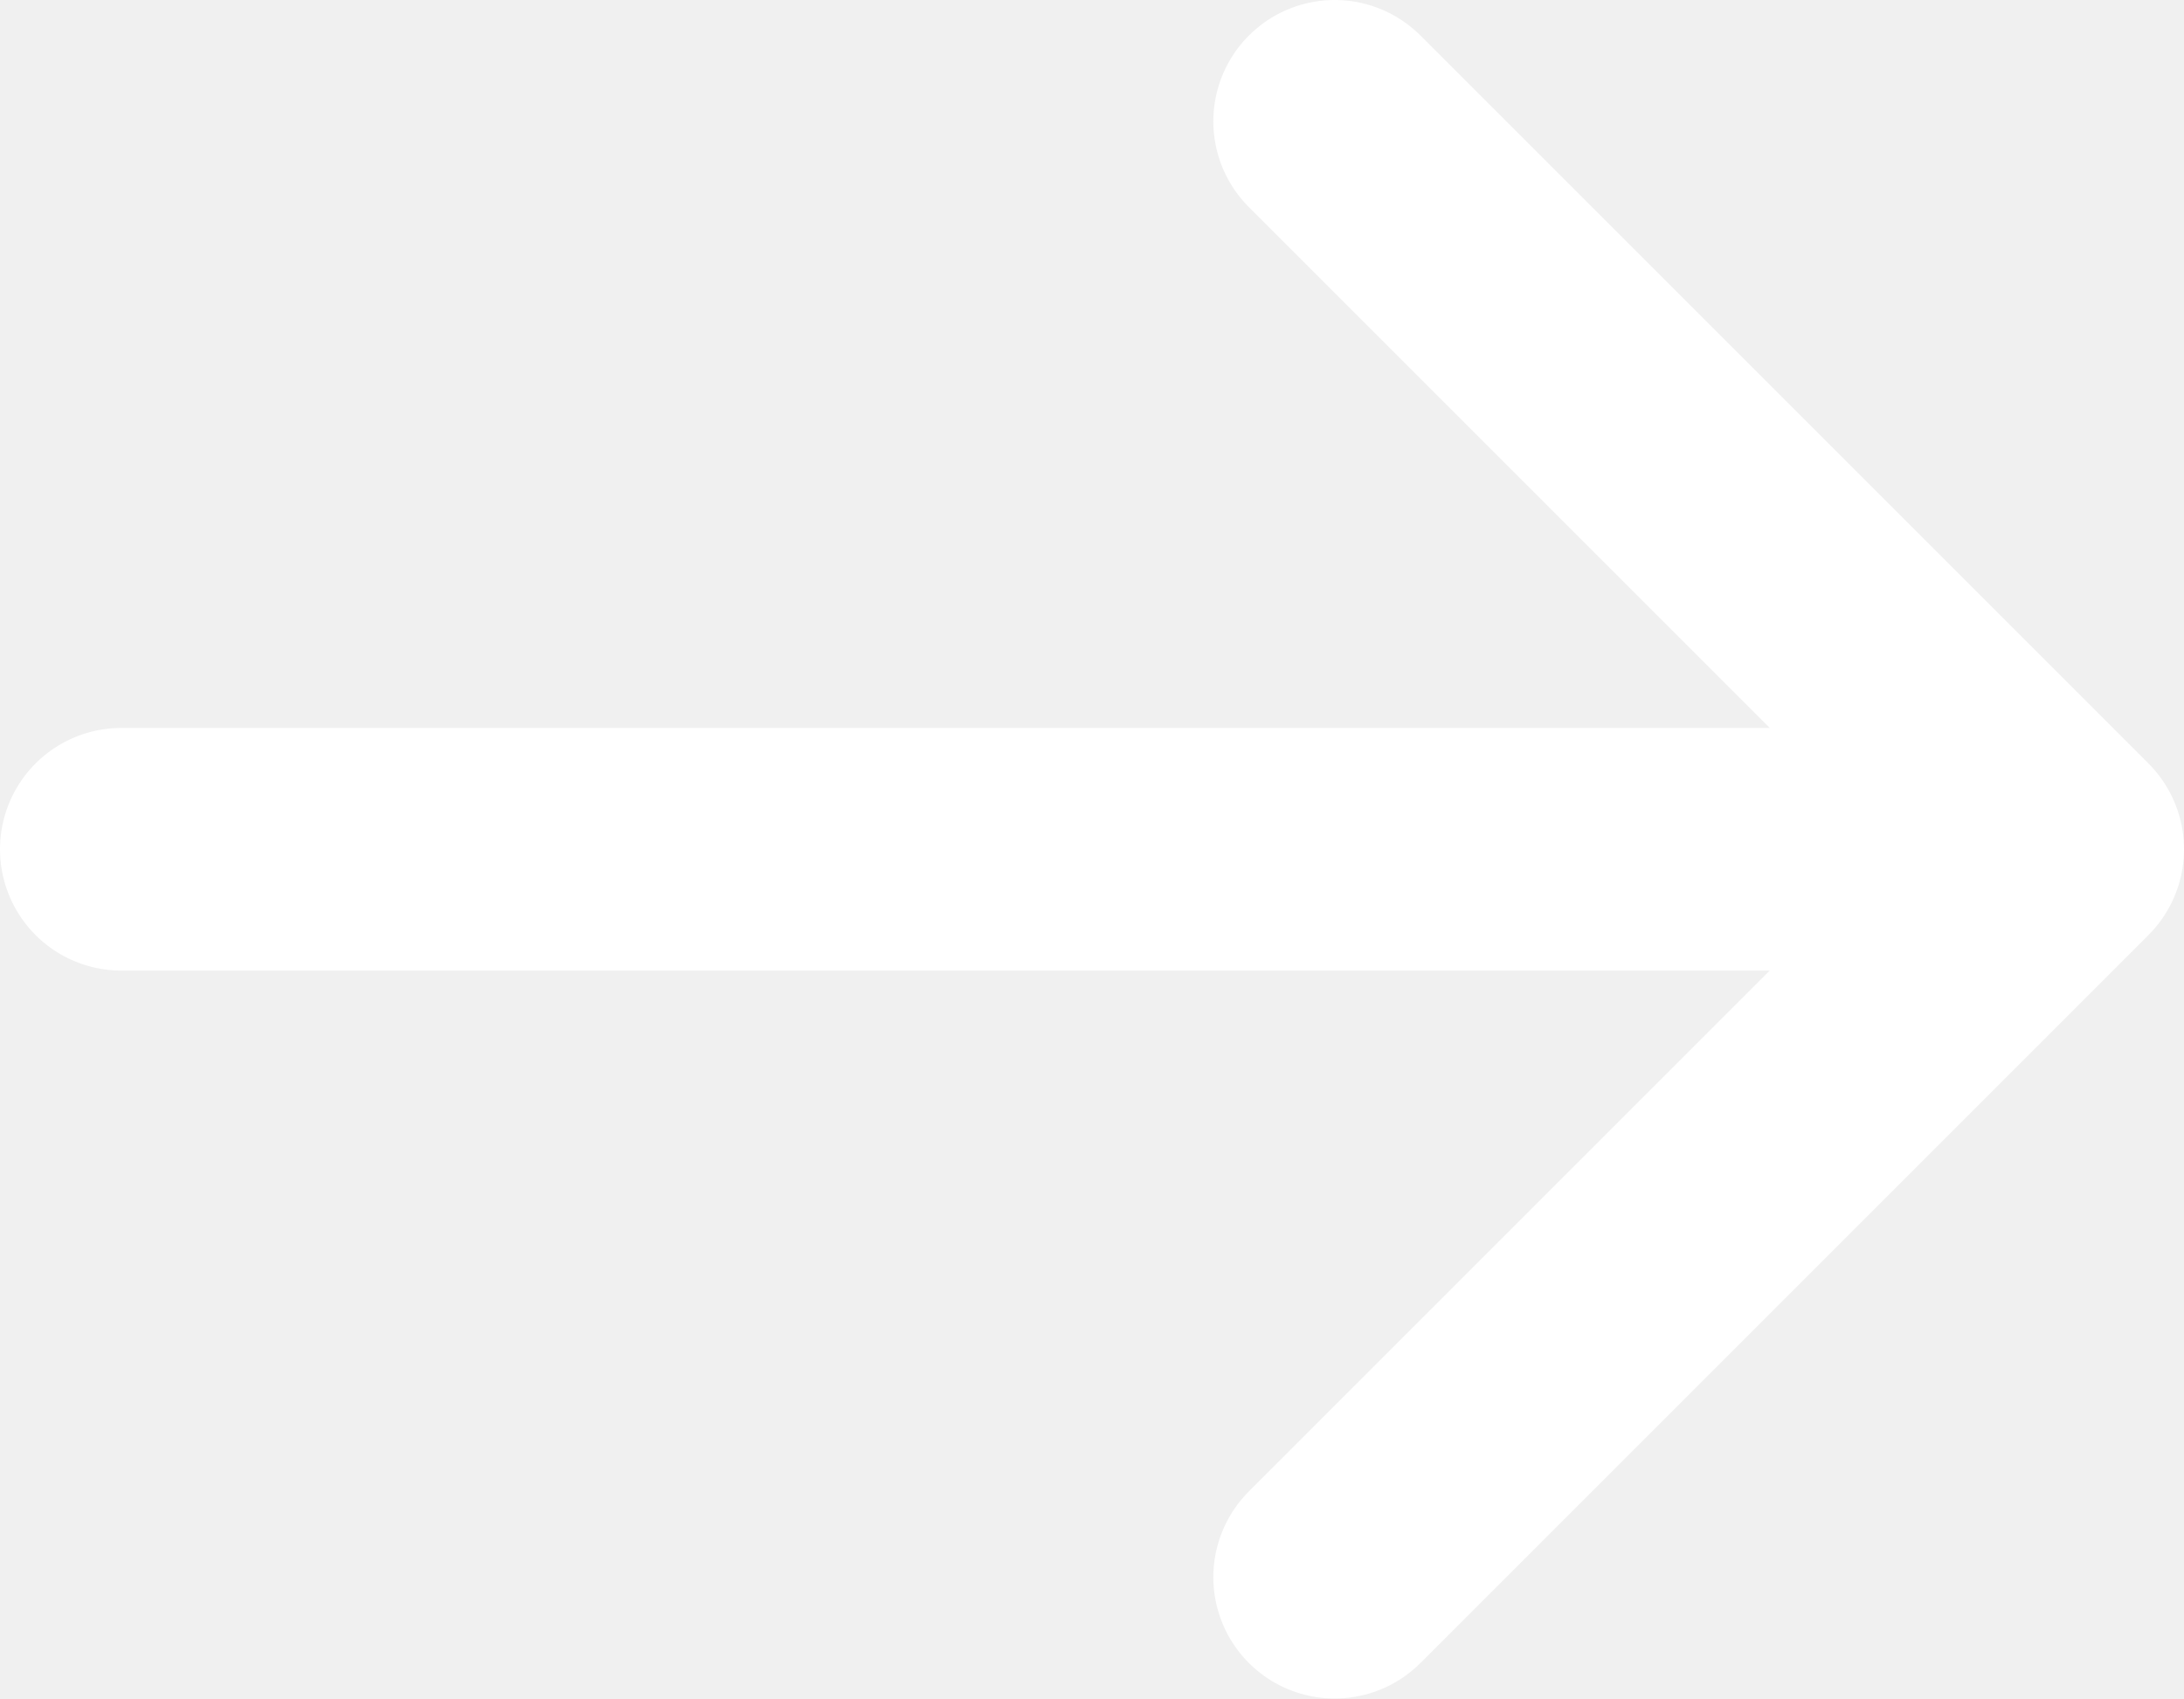
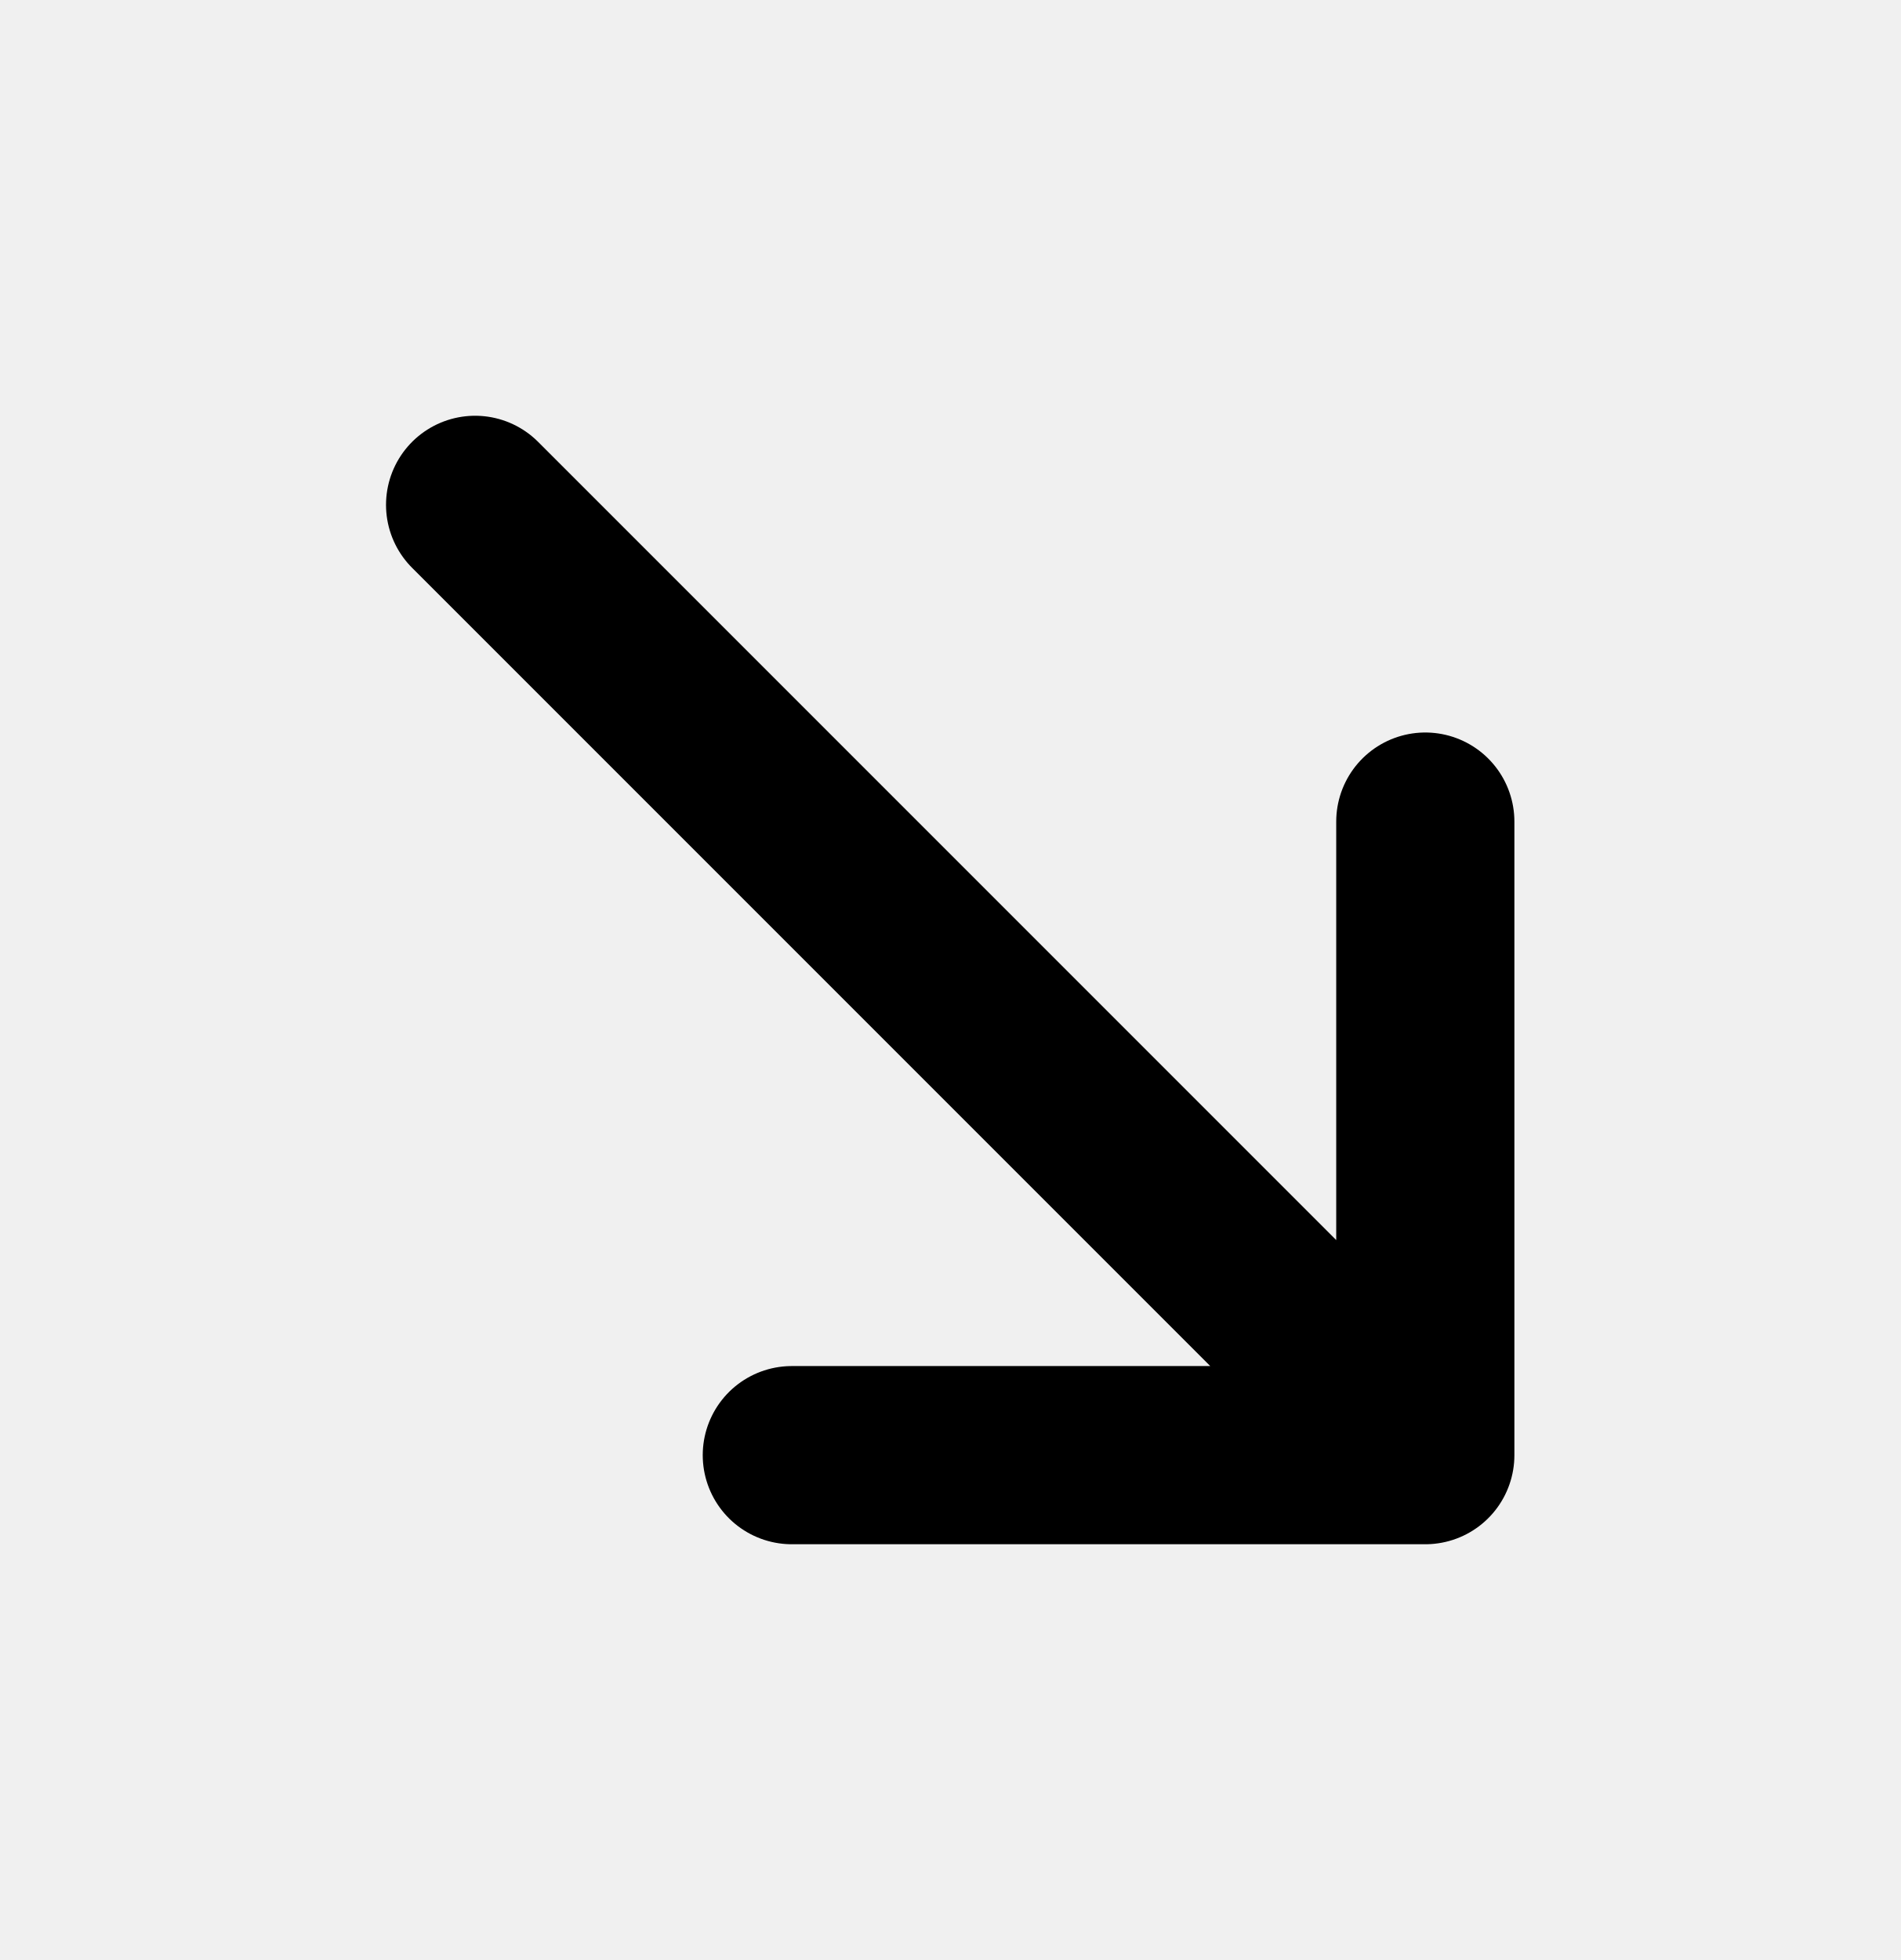
- <svg xmlns="http://www.w3.org/2000/svg" width="18" height="14" viewBox="0 0 18 14" fill="none">
-   <path d="M1 7H17M17 7L11 1M17 7L11 13" stroke="white" stroke-width="2" stroke-linecap="round" stroke-linejoin="round" />
+ <svg xmlns="http://www.w3.org/2000/svg" width="32" height="33" viewBox="0 0 32 33" fill="none">
+   <path d="M8 8.5L24 24.5M24 24.5V13.833M24 24.5H13.333" stroke="black" stroke-width="3" stroke-linecap="round" stroke-linejoin="round" />
</svg>
